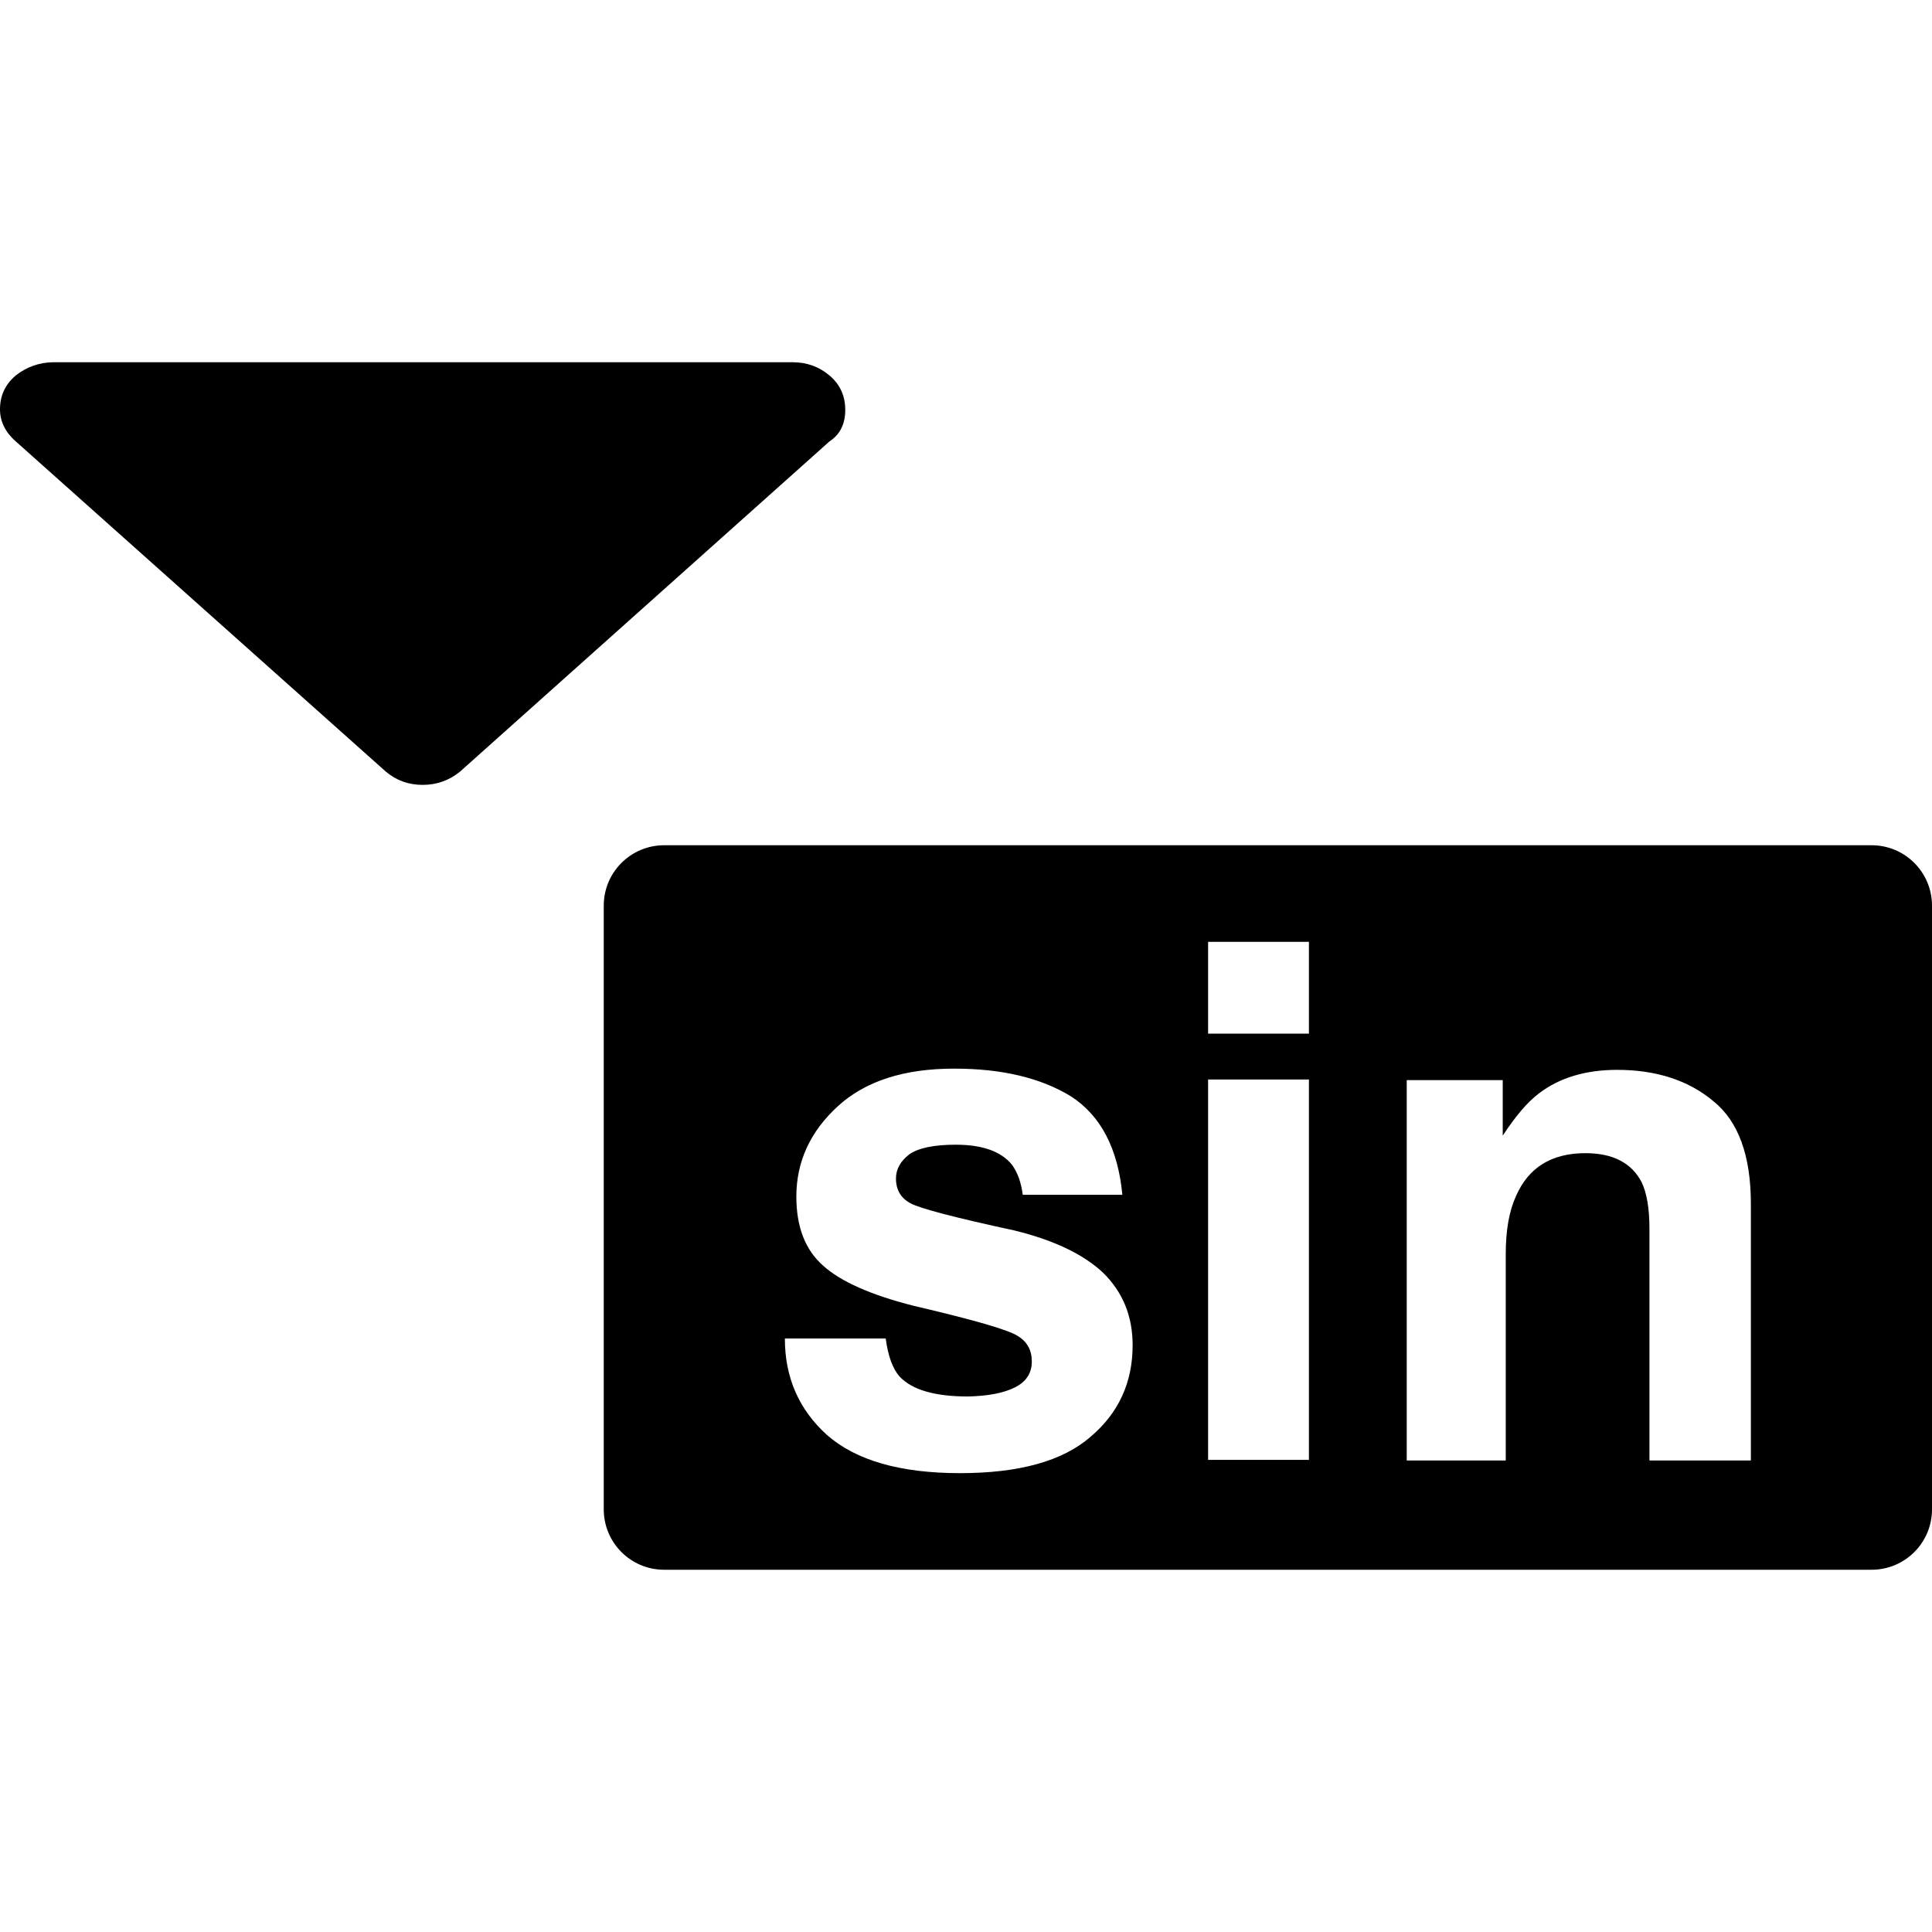
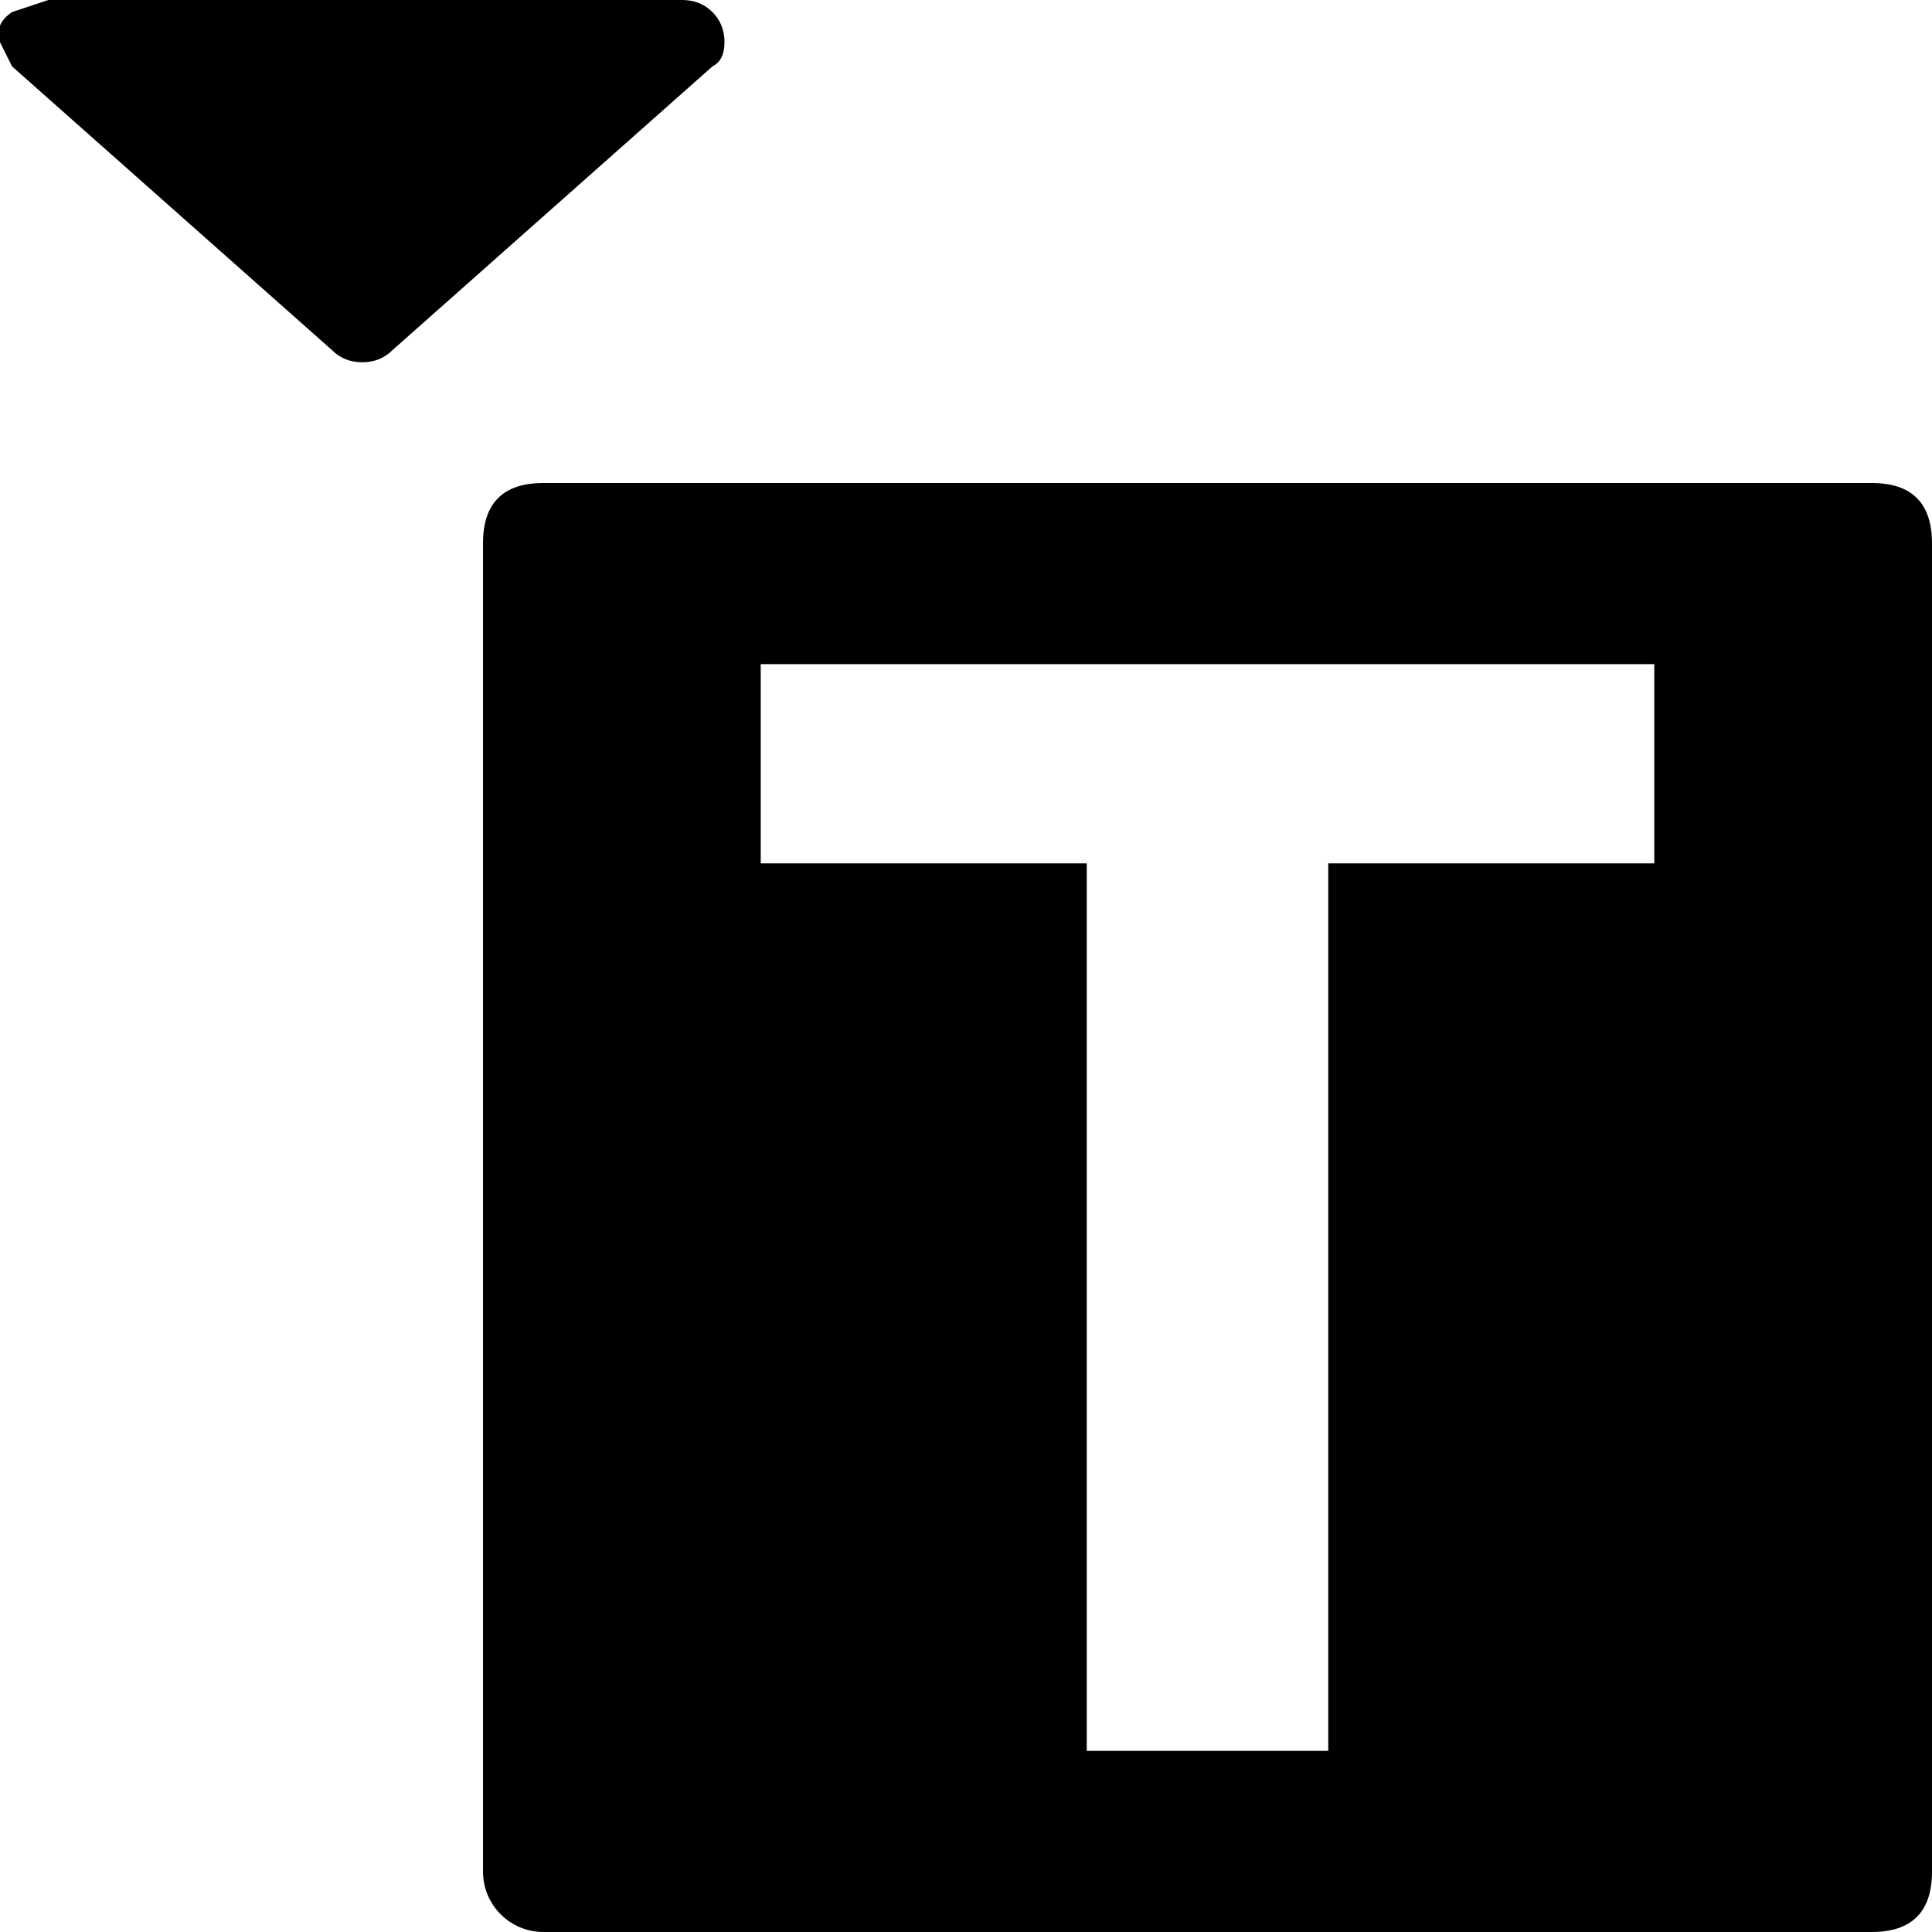
<svg xmlns="http://www.w3.org/2000/svg" viewBox="0 0 32 32">
  <path d="M0 0h32v32H0z" fill="none" />
-   <path d="M31 14a1 1 0 0 1 1 1v10a1 1 0 0 1-1 1H11a1 1 0 0 1-1-1V15a1 1 0 0 1 1-1zm-15.2 3.7q-1.24 0-1.92.62-.69.63-.69 1.5 0 .75.44 1.14.44.4 1.51.67 1.5.35 1.72.5.23.14.23.42 0 .29-.28.43t-.78.15q-.82 0-1.13-.33-.17-.19-.23-.63H13q0 .97.7 1.6.72.63 2.2.63 1.47 0 2.16-.6.7-.59.7-1.52 0-.72-.49-1.2-.49-.46-1.47-.7-1.48-.32-1.72-.45t-.24-.41q0-.23.22-.4.23-.16.77-.16.66 0 .93.33.14.19.18.5h1.65q-.11-1.15-.85-1.63-.75-.46-1.93-.46m10.98.02q-.79 0-1.3.39-.28.21-.6.7v-.92H23.3v6.3h1.64v-3.42q0-.59.17-.96.31-.71 1.15-.71.68 0 .93.48.13.27.13.77v3.84H29v-4.25q0-1.2-.62-1.7-.62-.52-1.6-.52m-5.1.16h-1.67v6.3h1.67zm0-2.28h-1.67v1.52h1.67zM14 6.79q0-.35-.26-.57T13.13 6H.88a1 1 0 0 0-.62.22Q0 6.44 0 6.78q0 .3.26.53l6.13 5.47q.26.22.61.22t.62-.22l6.12-5.47q.26-.17.26-.52" />
+   <path d="M31 8q1 0 1 1v22q0 1-1 1H9a1 1 0 0 1-1-1V9q0-1 1-1zm-3.6 3H12.6v3.3H18V29h4V14.3h5.4zM12 .7q0-.3-.2-.5t-.5-.2H.8L.2.2q-.3.2-.2.5l.2.4 5.3 4.7q.2.2.5.2t.5-.2l5.3-4.7q.2-.1.2-.4" />
</svg>
